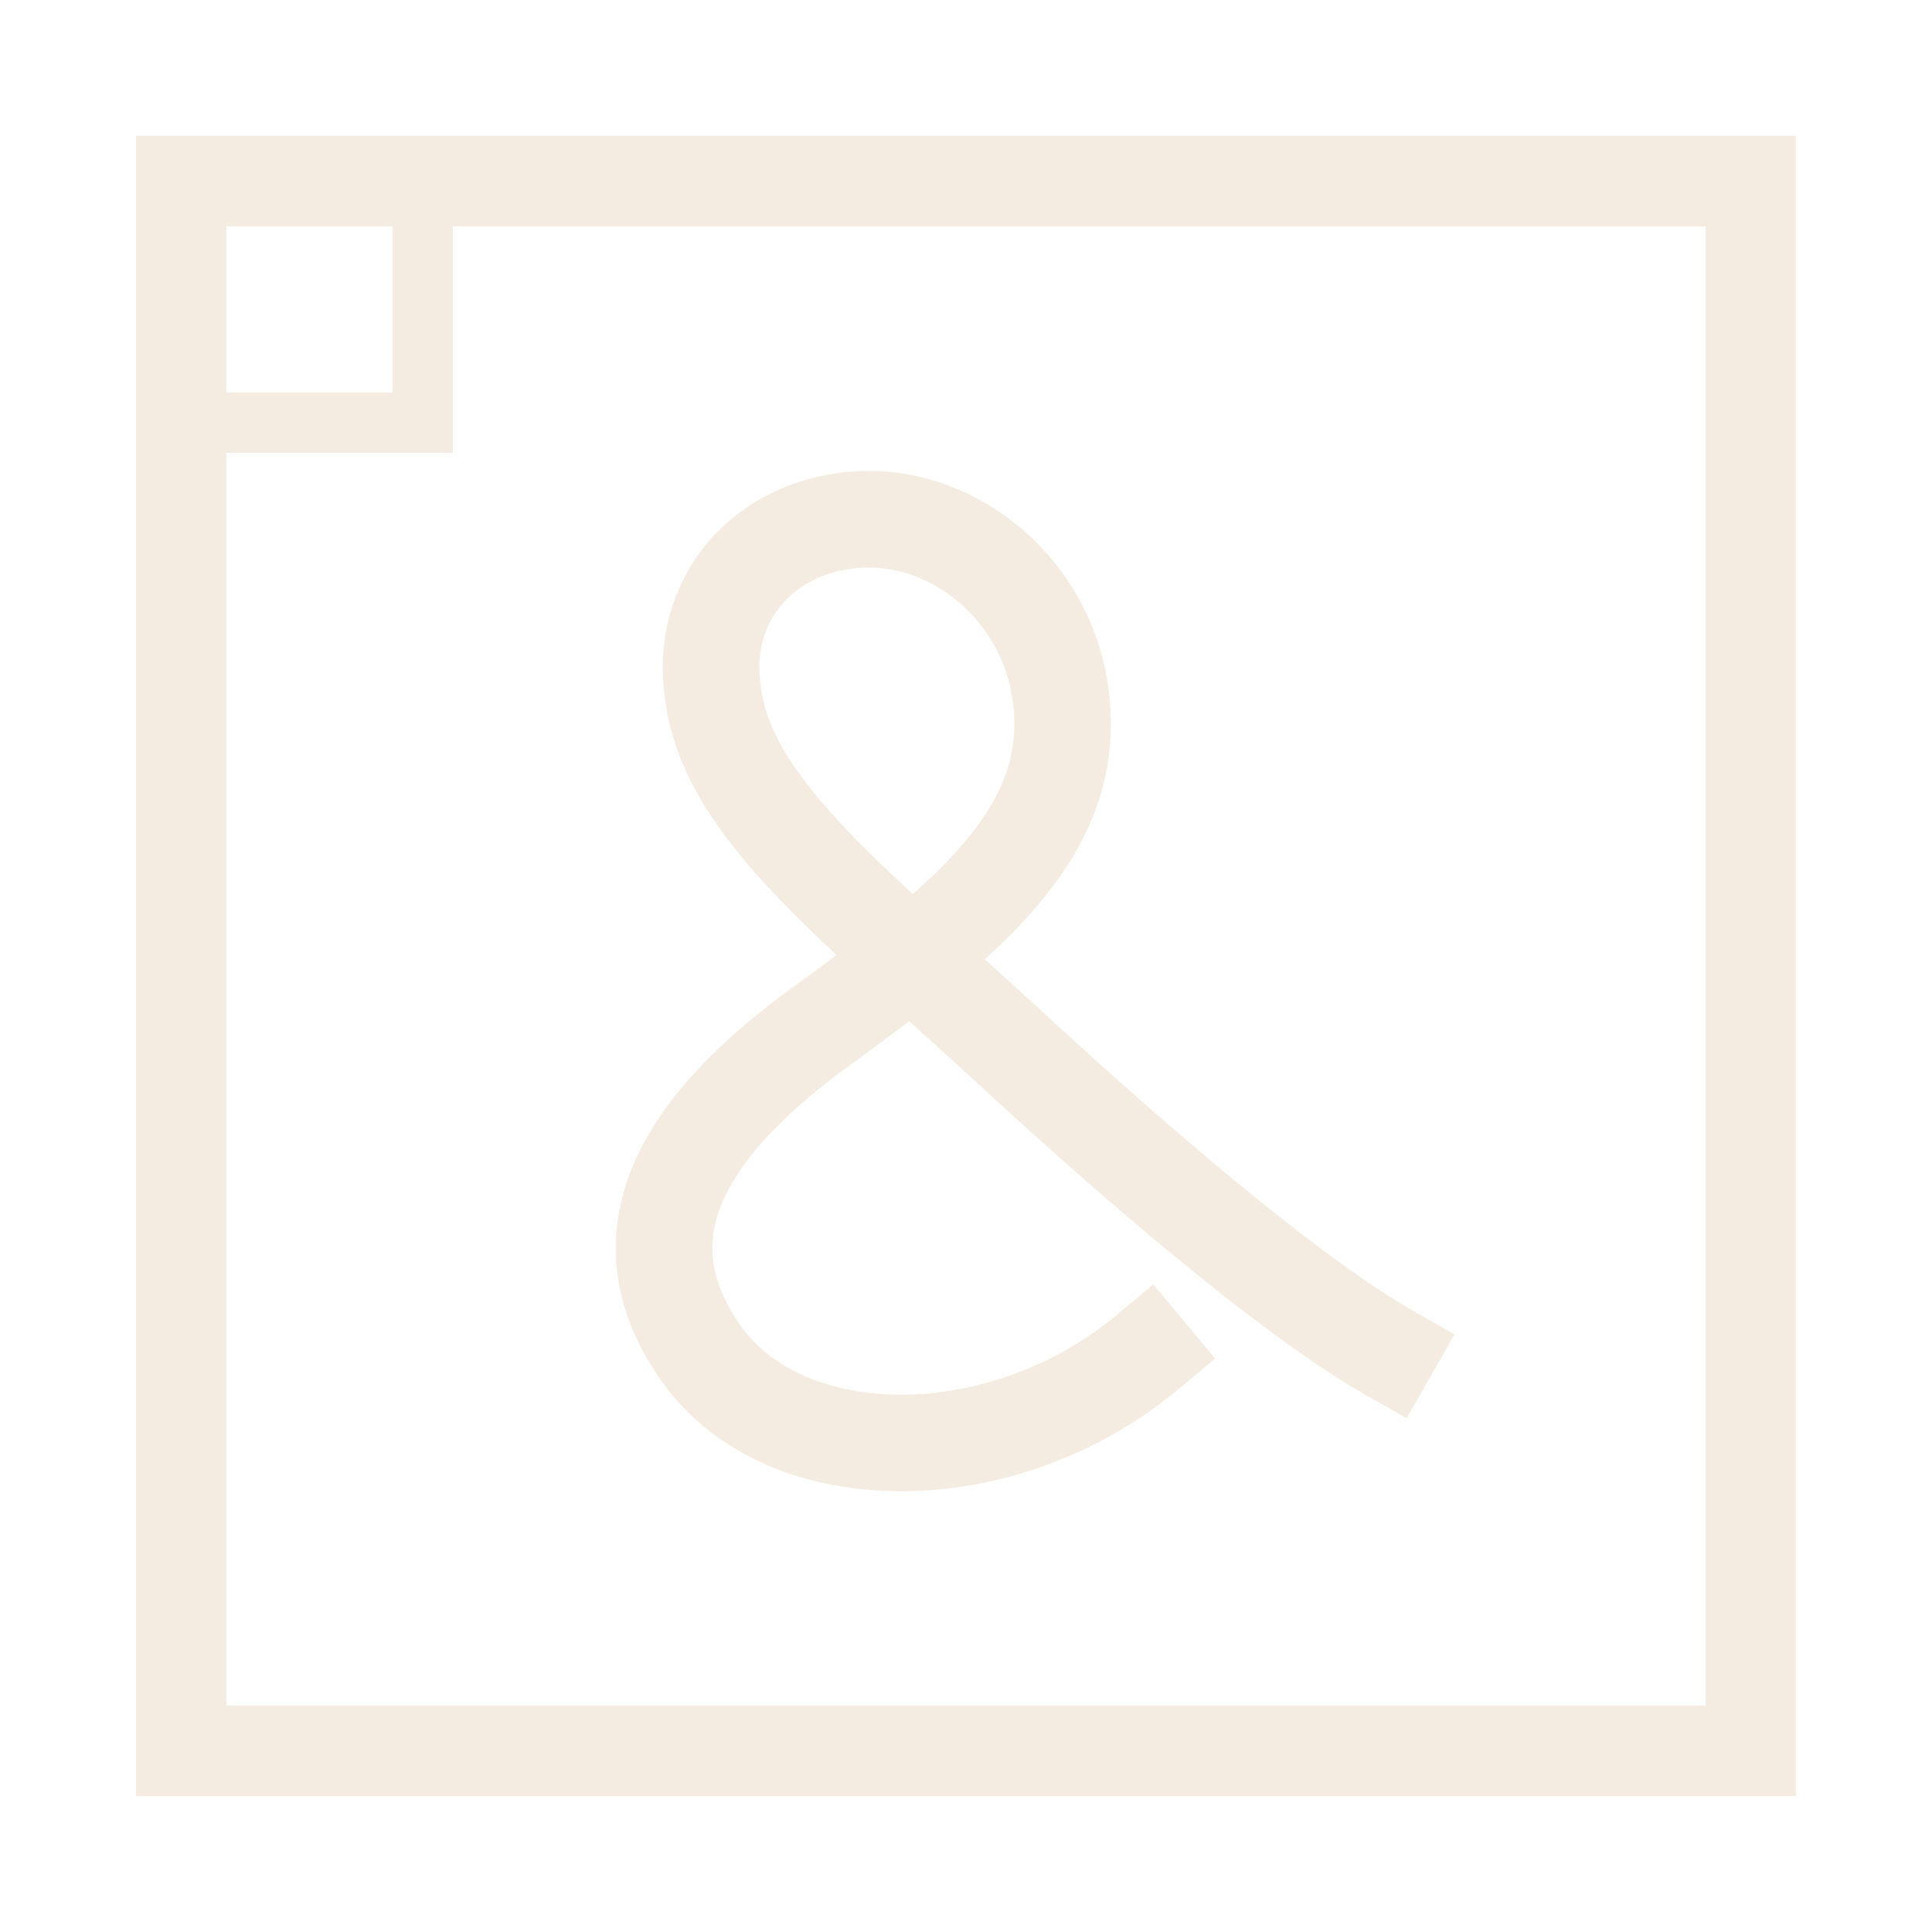
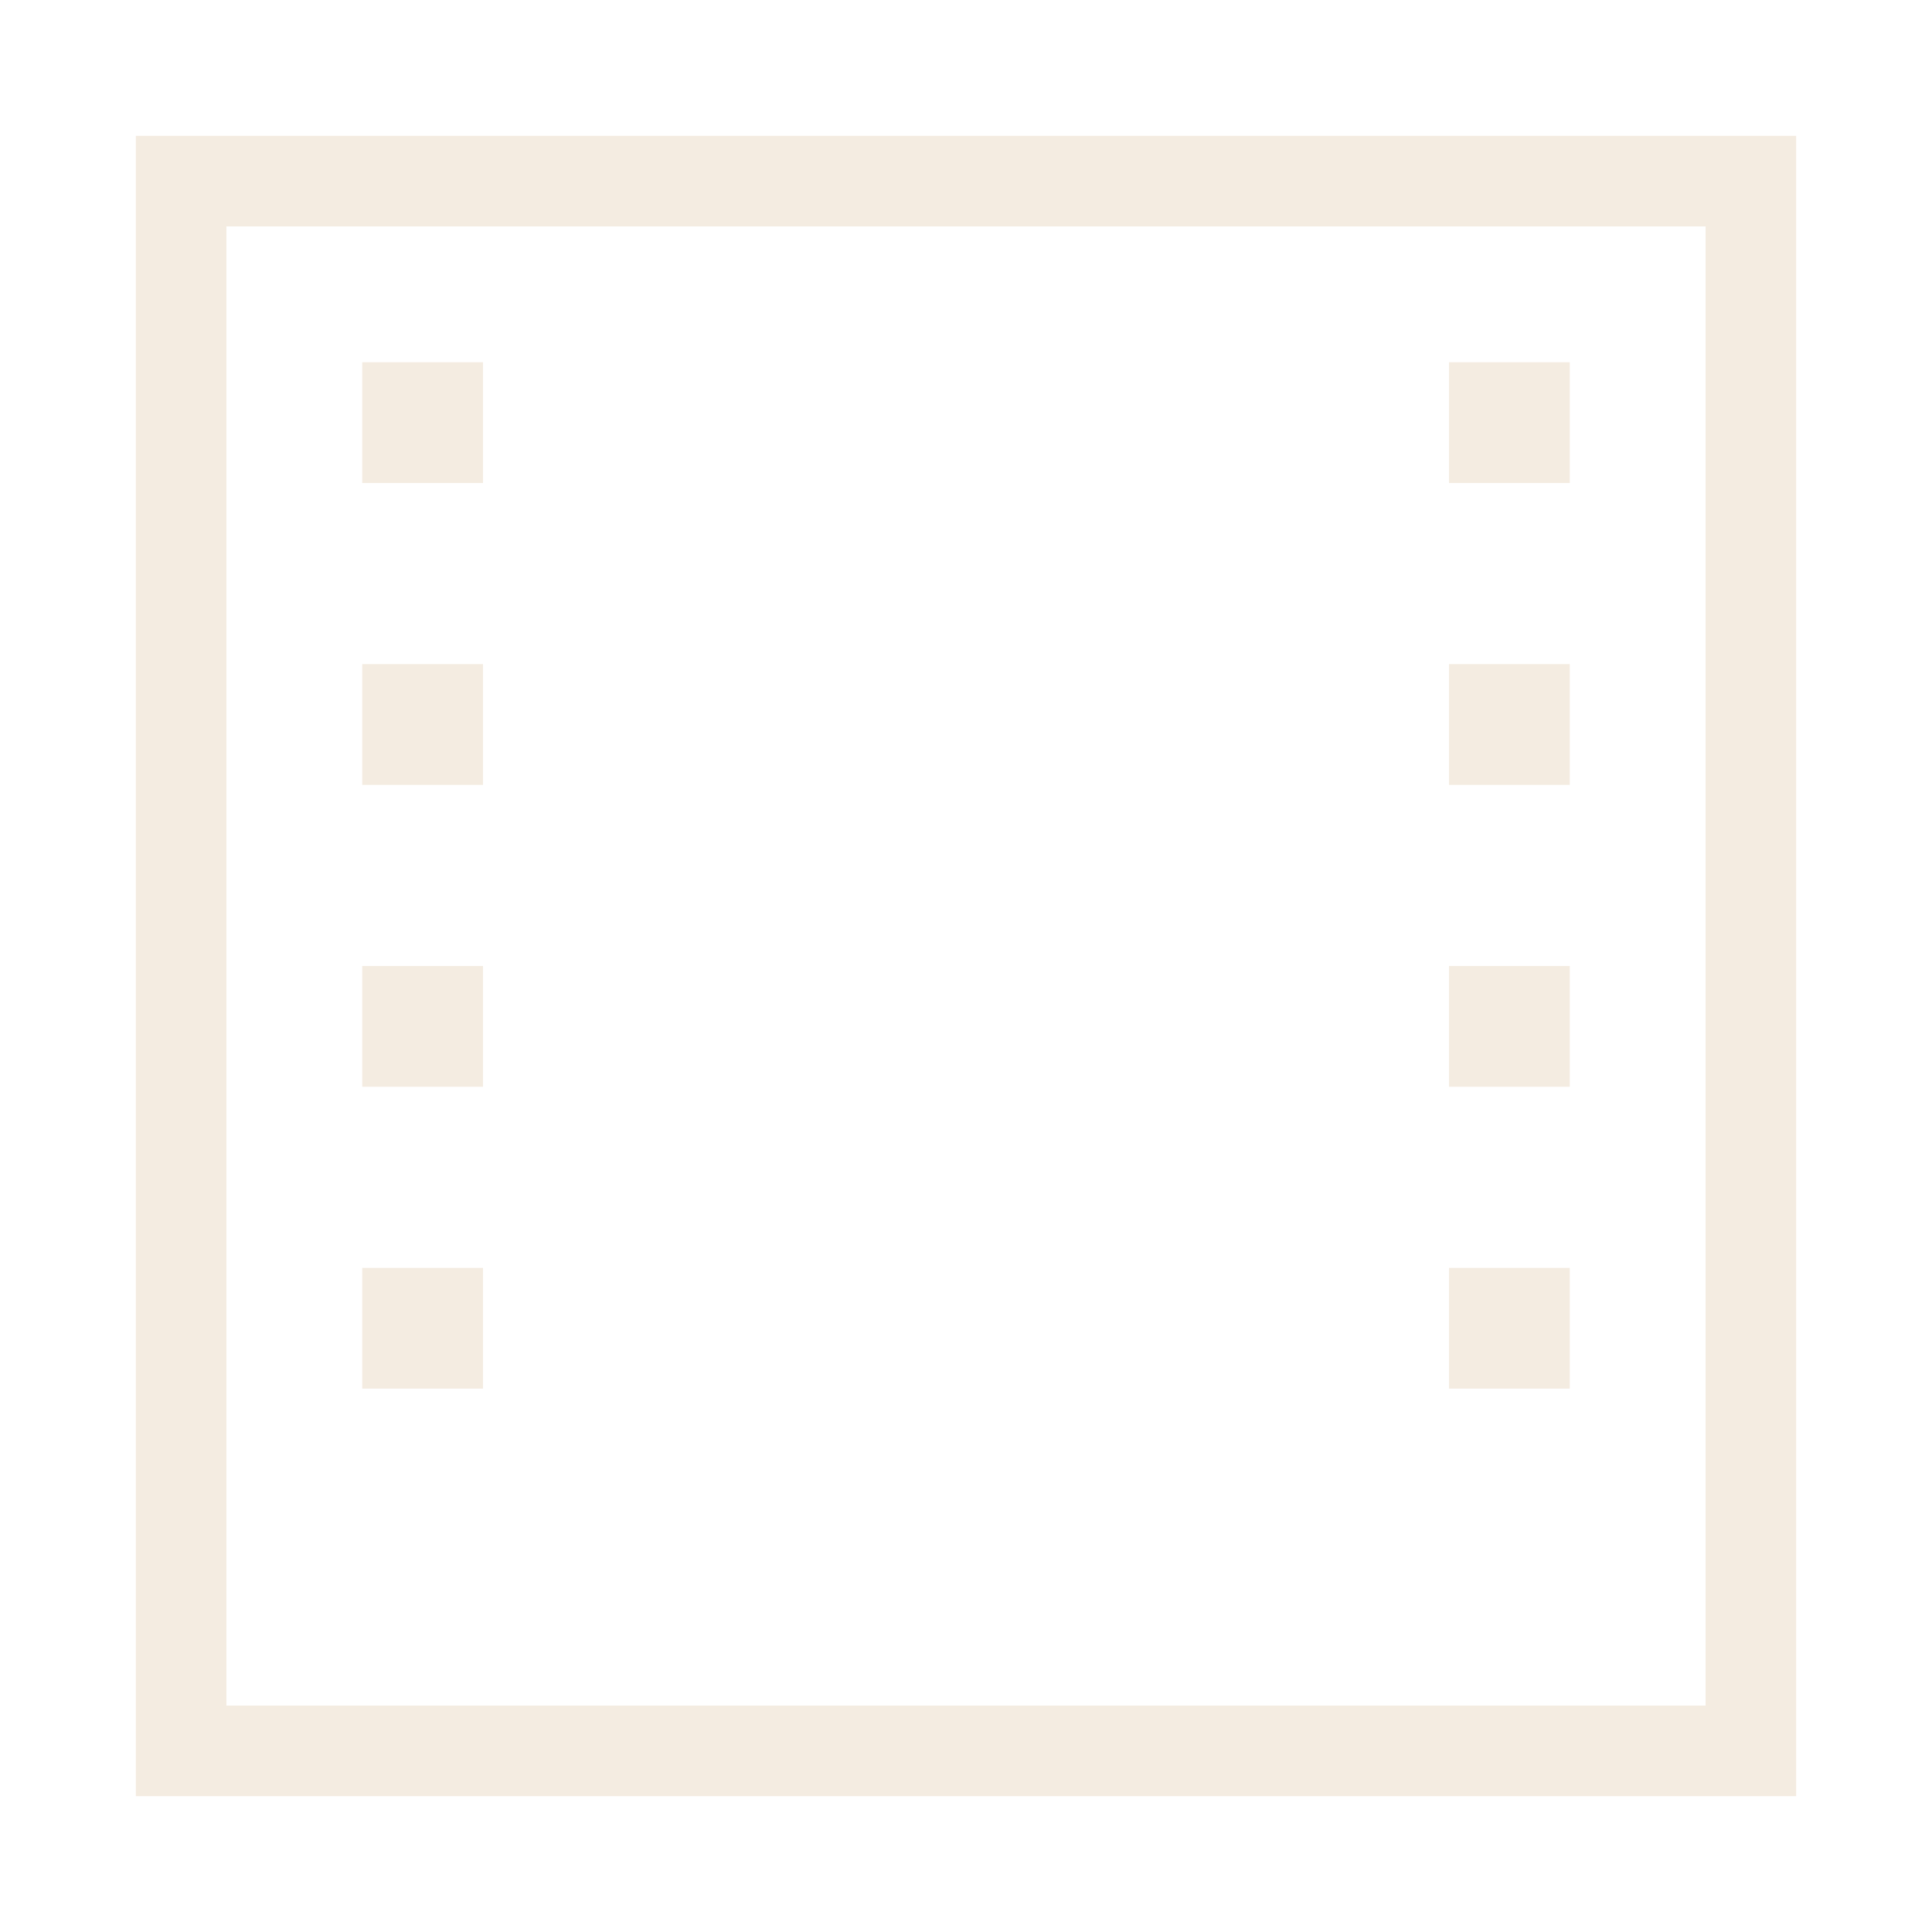
- <svg xmlns="http://www.w3.org/2000/svg" viewBox="0 0 32 32" fill="none" stroke-linecap="square" stroke-linejoin="miter">
+ <svg xmlns="http://www.w3.org/2000/svg" viewBox="0 0 32 32" fill="none">
  <rect x="3" y="3" width="26" height="26" stroke="#f4ece1" stroke-width="1.5" fill="none" />
-   <path d="M 7 3 L 7 7 L 3 7" stroke="#f4ece1" stroke-width="1" fill="none" />
-   <path d="     M 19.0 22.4     C 16.6 24.4, 13.0 24.4, 11.6 22.4     C 10.2 20.4, 11.4 18.6, 13.6 17.0     C 15.8 15.4, 17.6 14.0, 17.6 12.0     C 17.6 10.0, 16.0 8.6, 14.4 8.6     C 12.8 8.6, 11.6 9.8, 11.8 11.4     C 12.0 13.4, 14.2 15.0, 17.0 17.6     C 19.4 19.8, 21.6 21.6, 23.0 22.4   " stroke="#f4ece1" stroke-width="1.6" fill="none" />
+   <rect x="6" y="6" width="2" height="2" fill="#f4ece1" />
+   <rect x="6" y="11" width="2" height="2" fill="#f4ece1" />
+   <rect x="6" y="16" width="2" height="2" fill="#f4ece1" />
+   <rect x="6" y="21" width="2" height="2" fill="#f4ece1" />
+   <rect x="24" y="6" width="2" height="2" fill="#f4ece1" />
+   <rect x="24" y="11" width="2" height="2" fill="#f4ece1" />
+   <rect x="24" y="16" width="2" height="2" fill="#f4ece1" />
+   <rect x="24" y="21" width="2" height="2" fill="#f4ece1" />
</svg>
